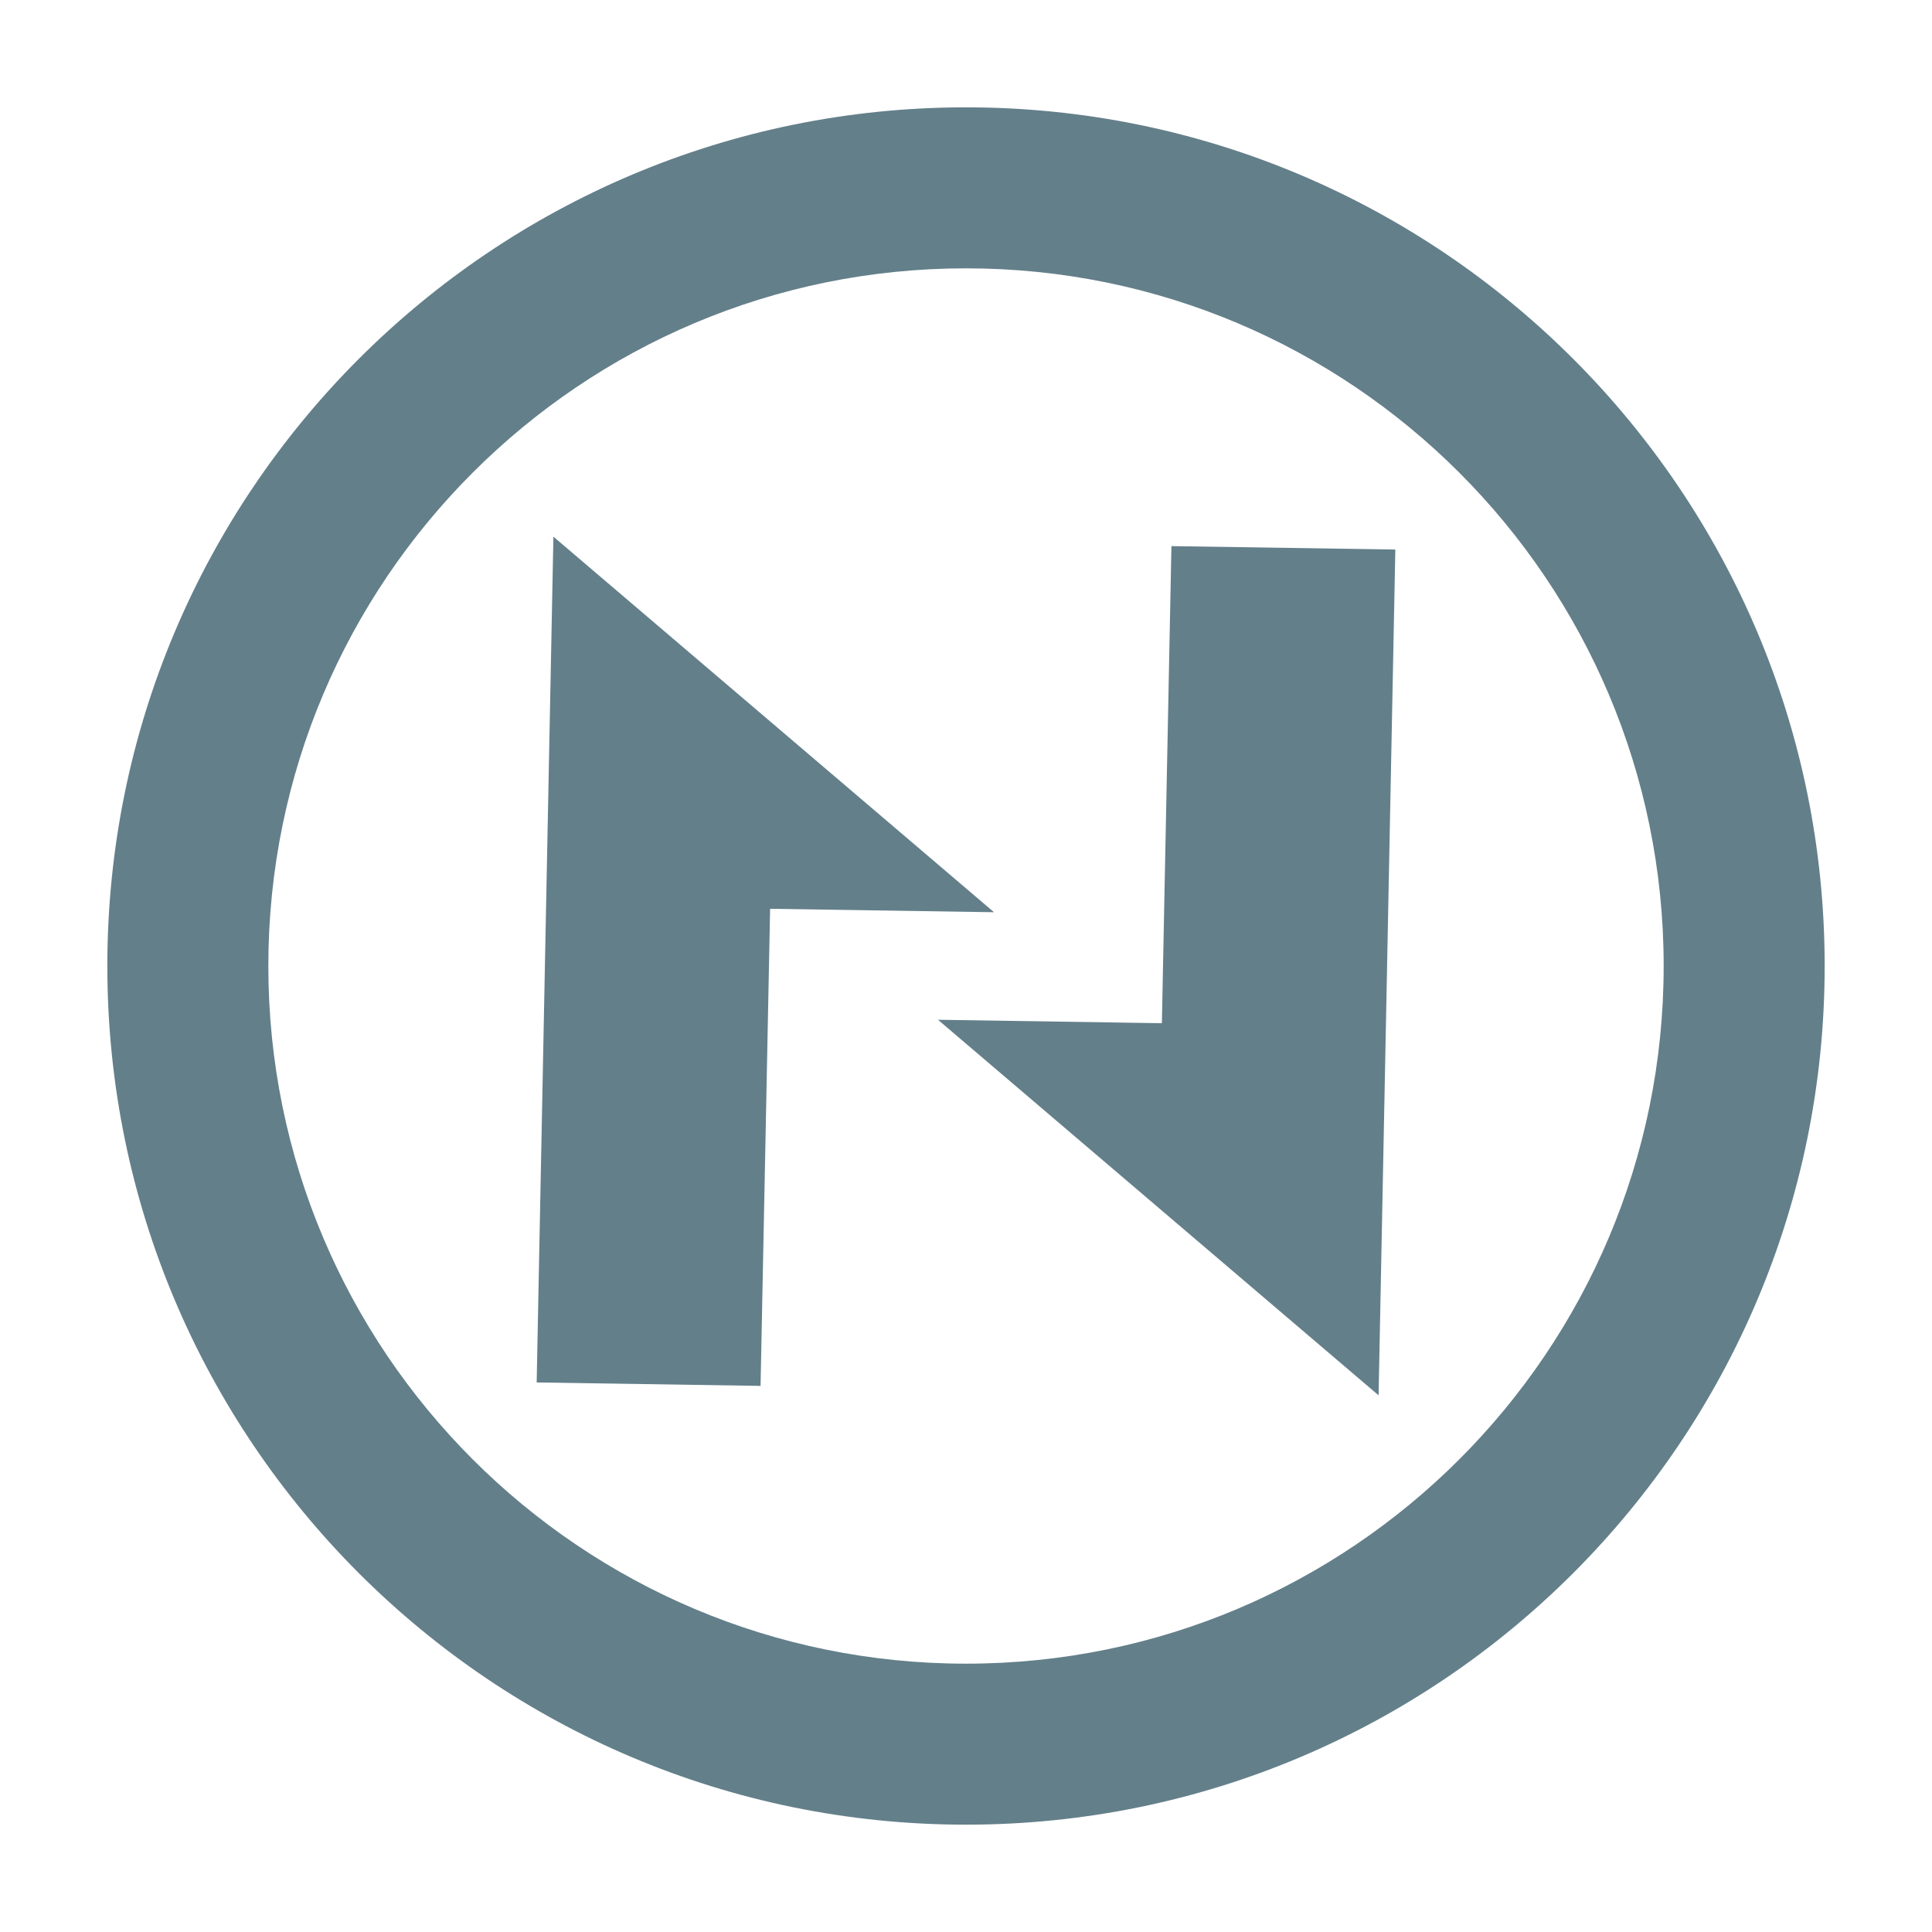
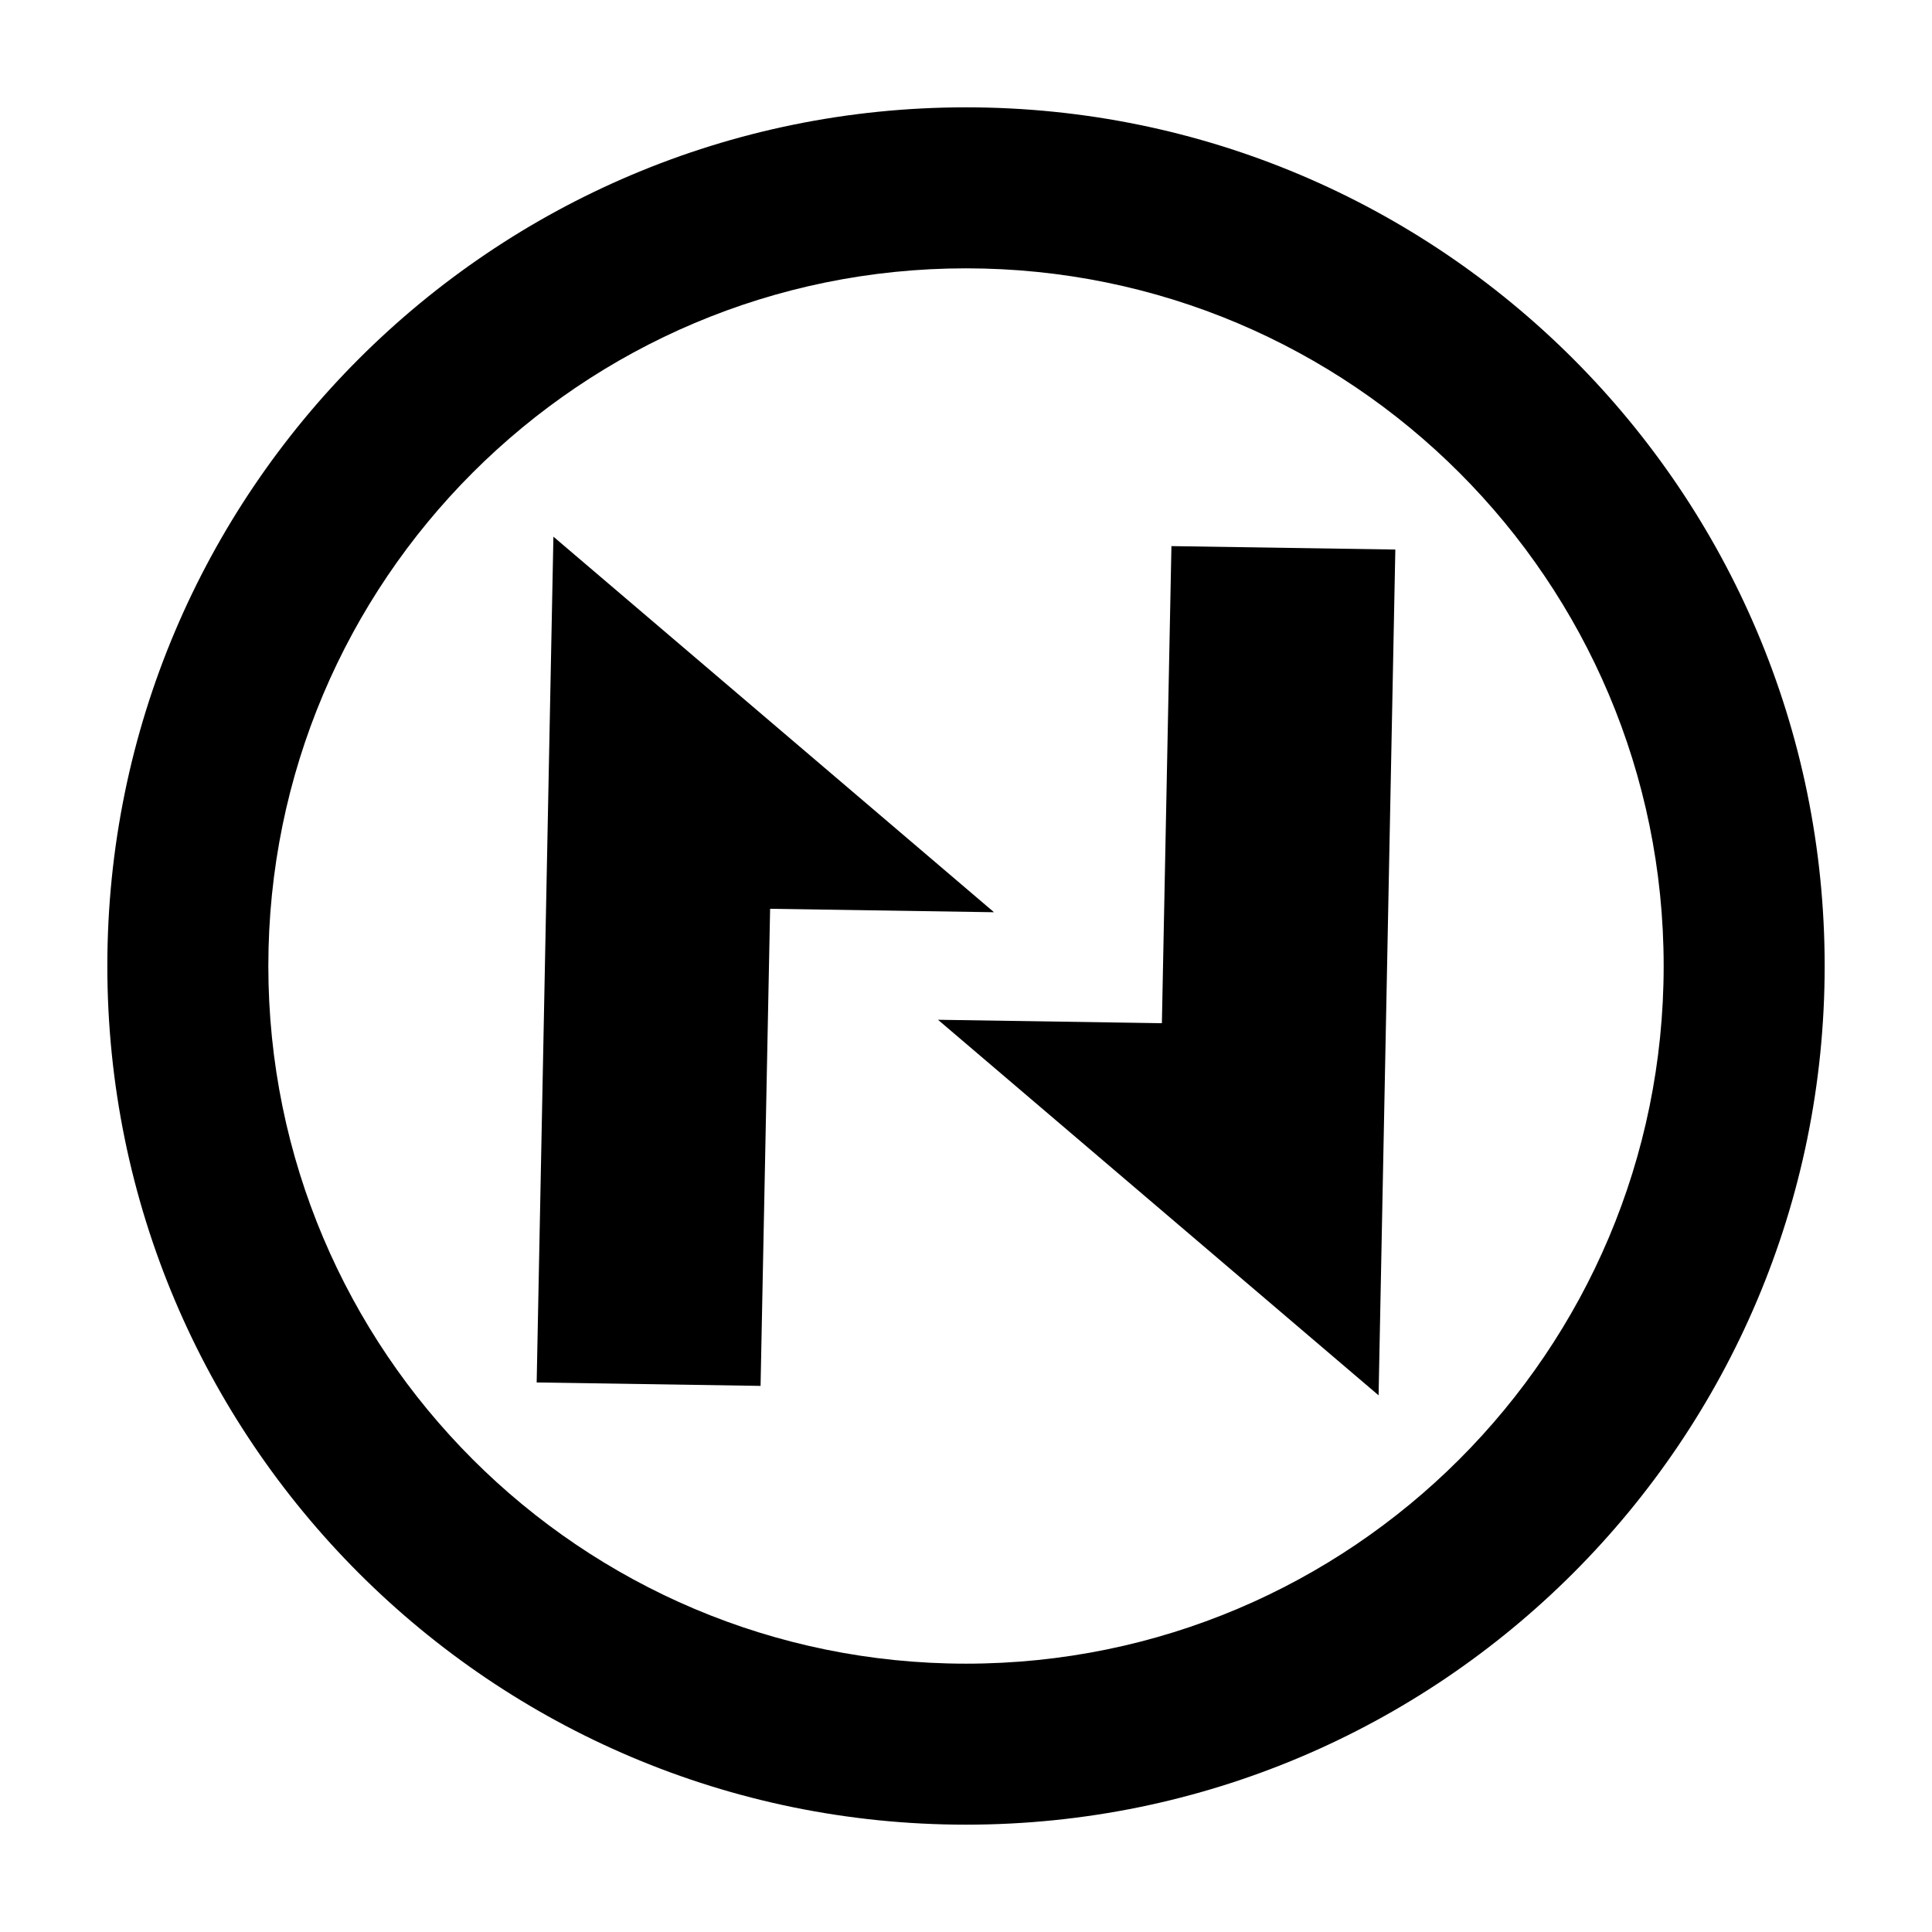
<svg xmlns="http://www.w3.org/2000/svg" width="18" height="18" viewBox="0 0 18 18" fill="none">
-   <path d="M13 5.12L12.844 13L8.739 9.501L10.825 9.533L10.914 5.088L13 5.12Z" fill="#637F8A" />
-   <path d="M9.261 8.499L7.175 8.467L7.086 12.912L5 12.88L5.156 5L9.261 8.499Z" fill="#637F8A" />
-   <path fill-rule="evenodd" clip-rule="evenodd" d="M9 1C13.418 1 17 4.582 17 9C17 13.418 13.418 17 9 17C4.582 17 1 13.418 1 9C1 4.582 4.582 1 9 1ZM9 2.5C5.41 2.5 2.5 5.41 2.5 9C2.5 12.59 5.41 15.5 9 15.5C12.59 15.5 15.5 12.59 15.5 9C15.5 5.41 12.59 2.5 9 2.5Z" fill="#637F8A" />
+   <path d="M13 5.12L12.844 13L8.739 9.501L10.825 9.533L10.914 5.088L13 5.12Z" fill="currentColor" />
+   <path d="M9.261 8.499L7.175 8.467L7.086 12.912L5 12.88L5.156 5L9.261 8.499Z" fill="currentColor" />
+   <path fill-rule="evenodd" clip-rule="evenodd" d="M9 1C13.418 1 17 4.582 17 9C17 13.418 13.418 17 9 17C4.582 17 1 13.418 1 9C1 4.582 4.582 1 9 1ZM9 2.5C5.41 2.5 2.5 5.41 2.5 9C2.5 12.59 5.41 15.5 9 15.5C12.59 15.5 15.5 12.59 15.5 9C15.5 5.41 12.59 2.5 9 2.5Z" fill="currentColor" />
</svg>
